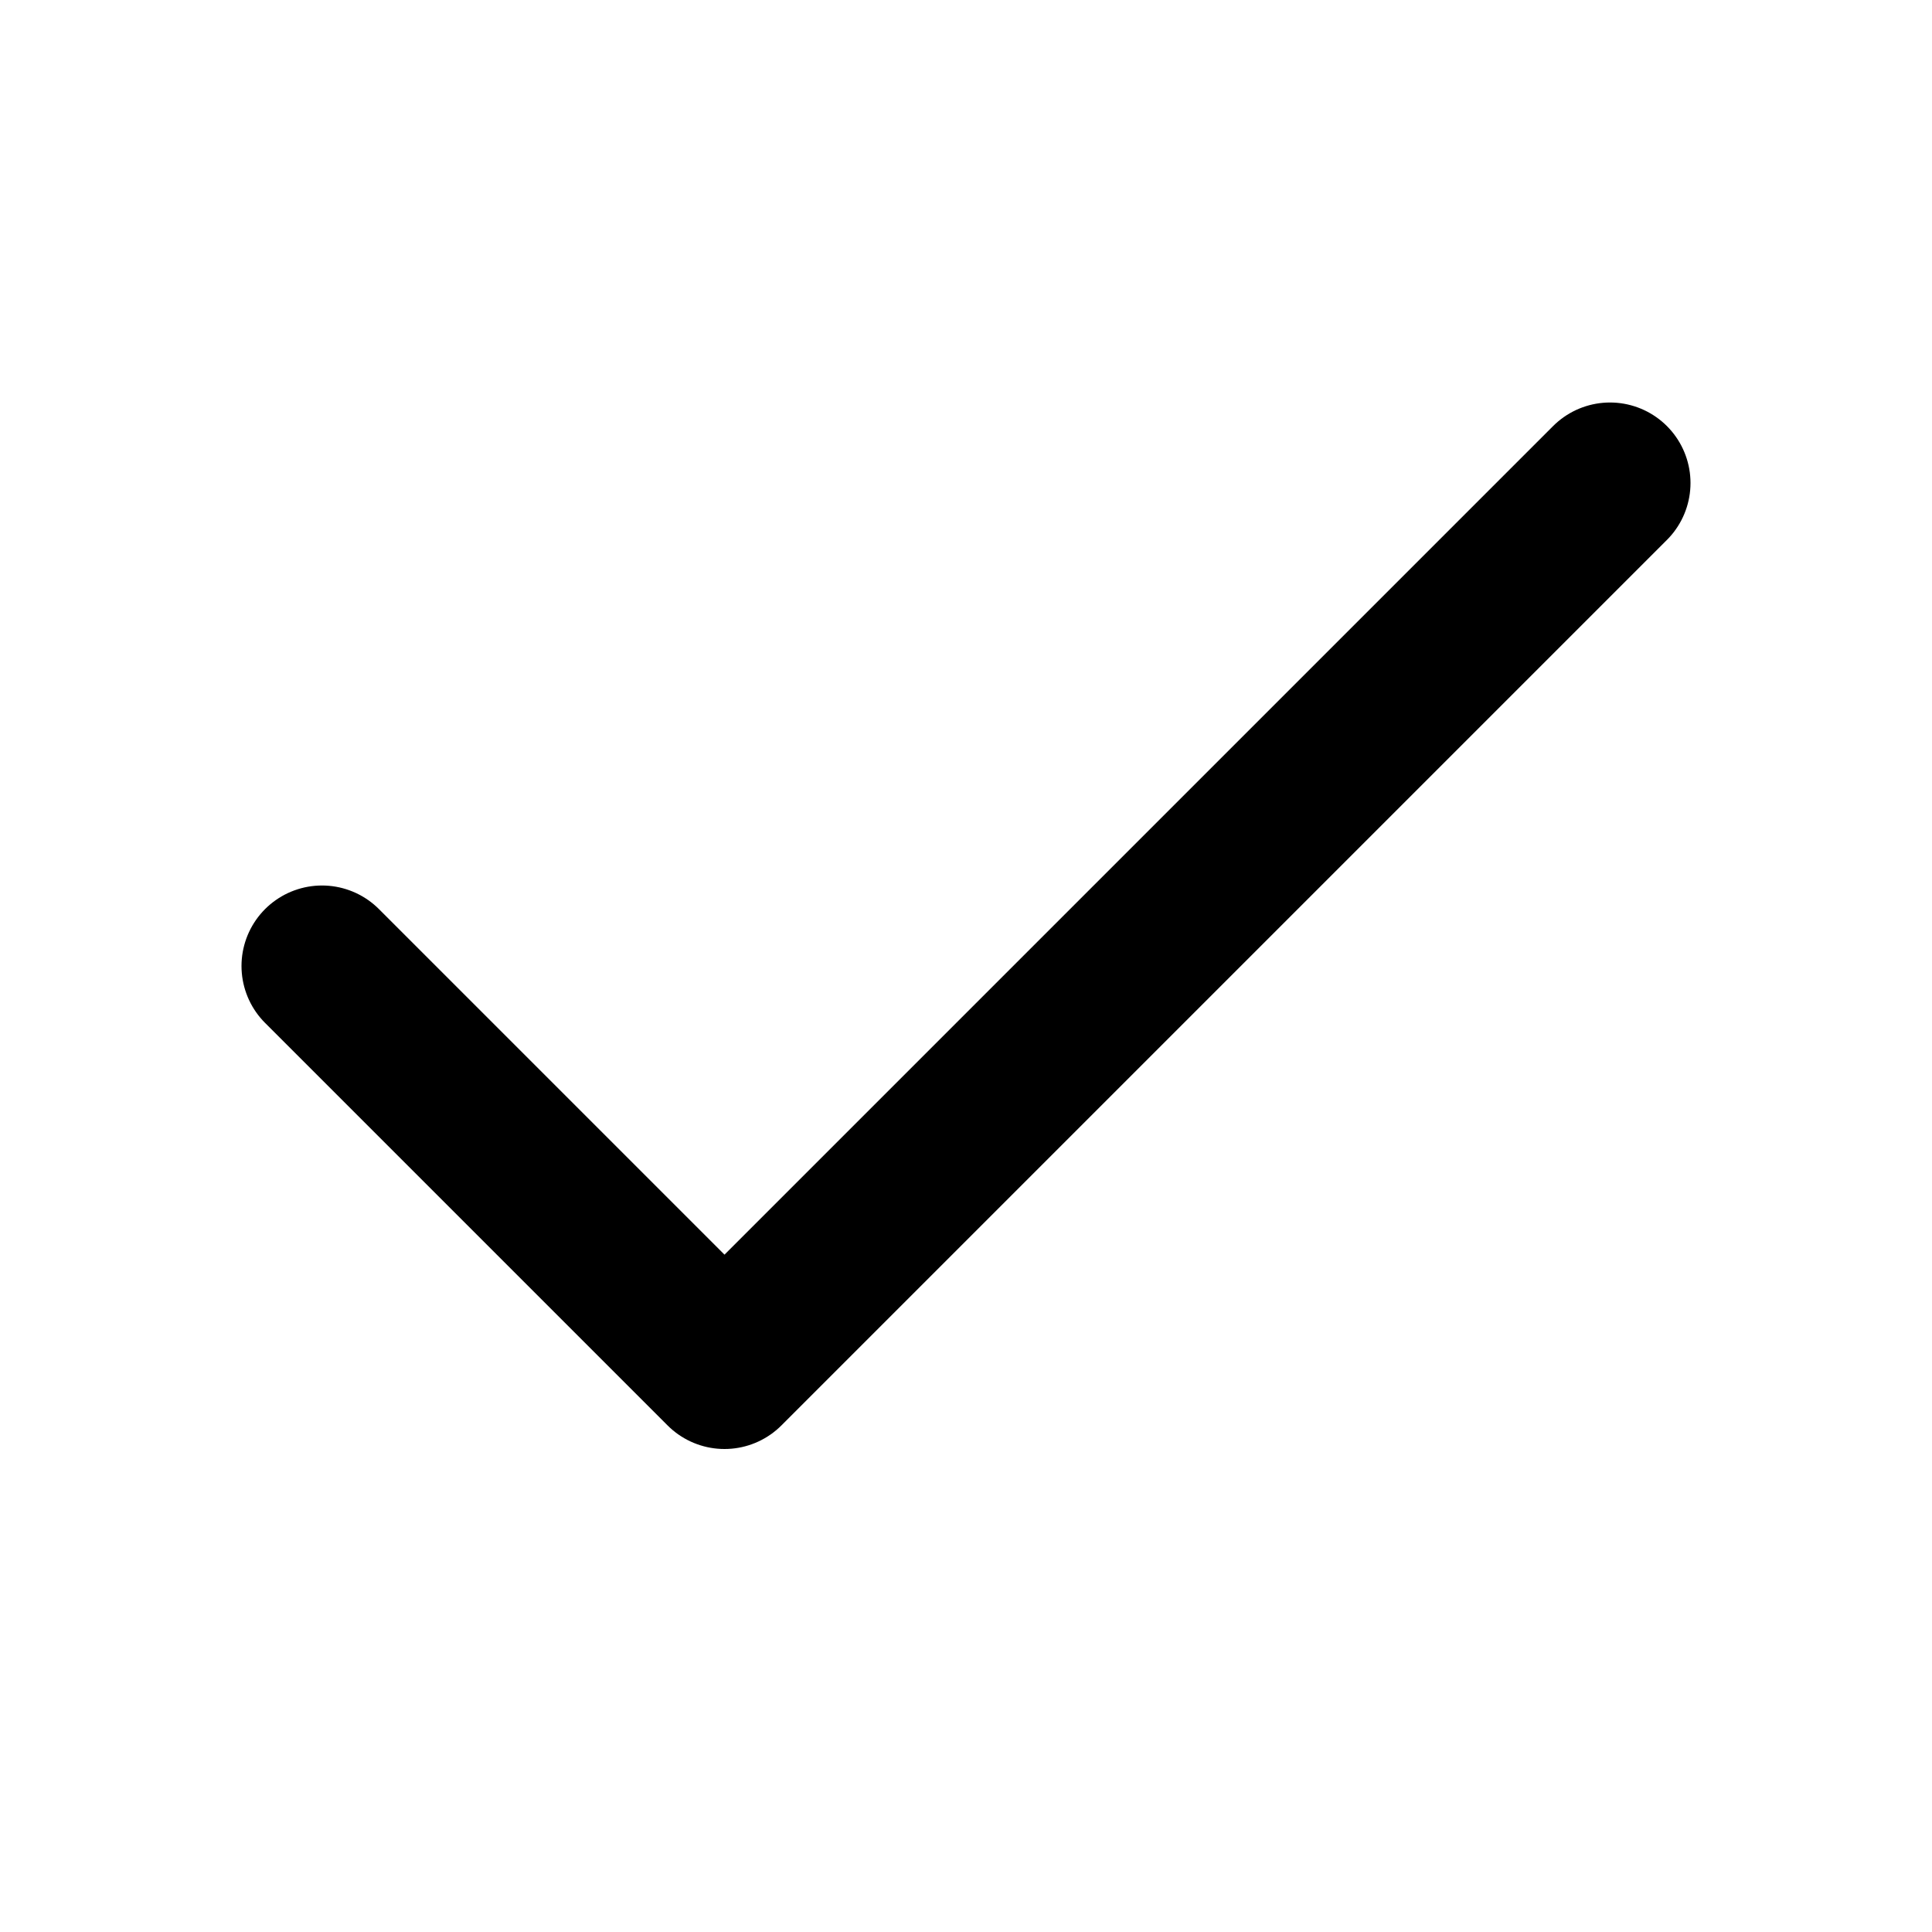
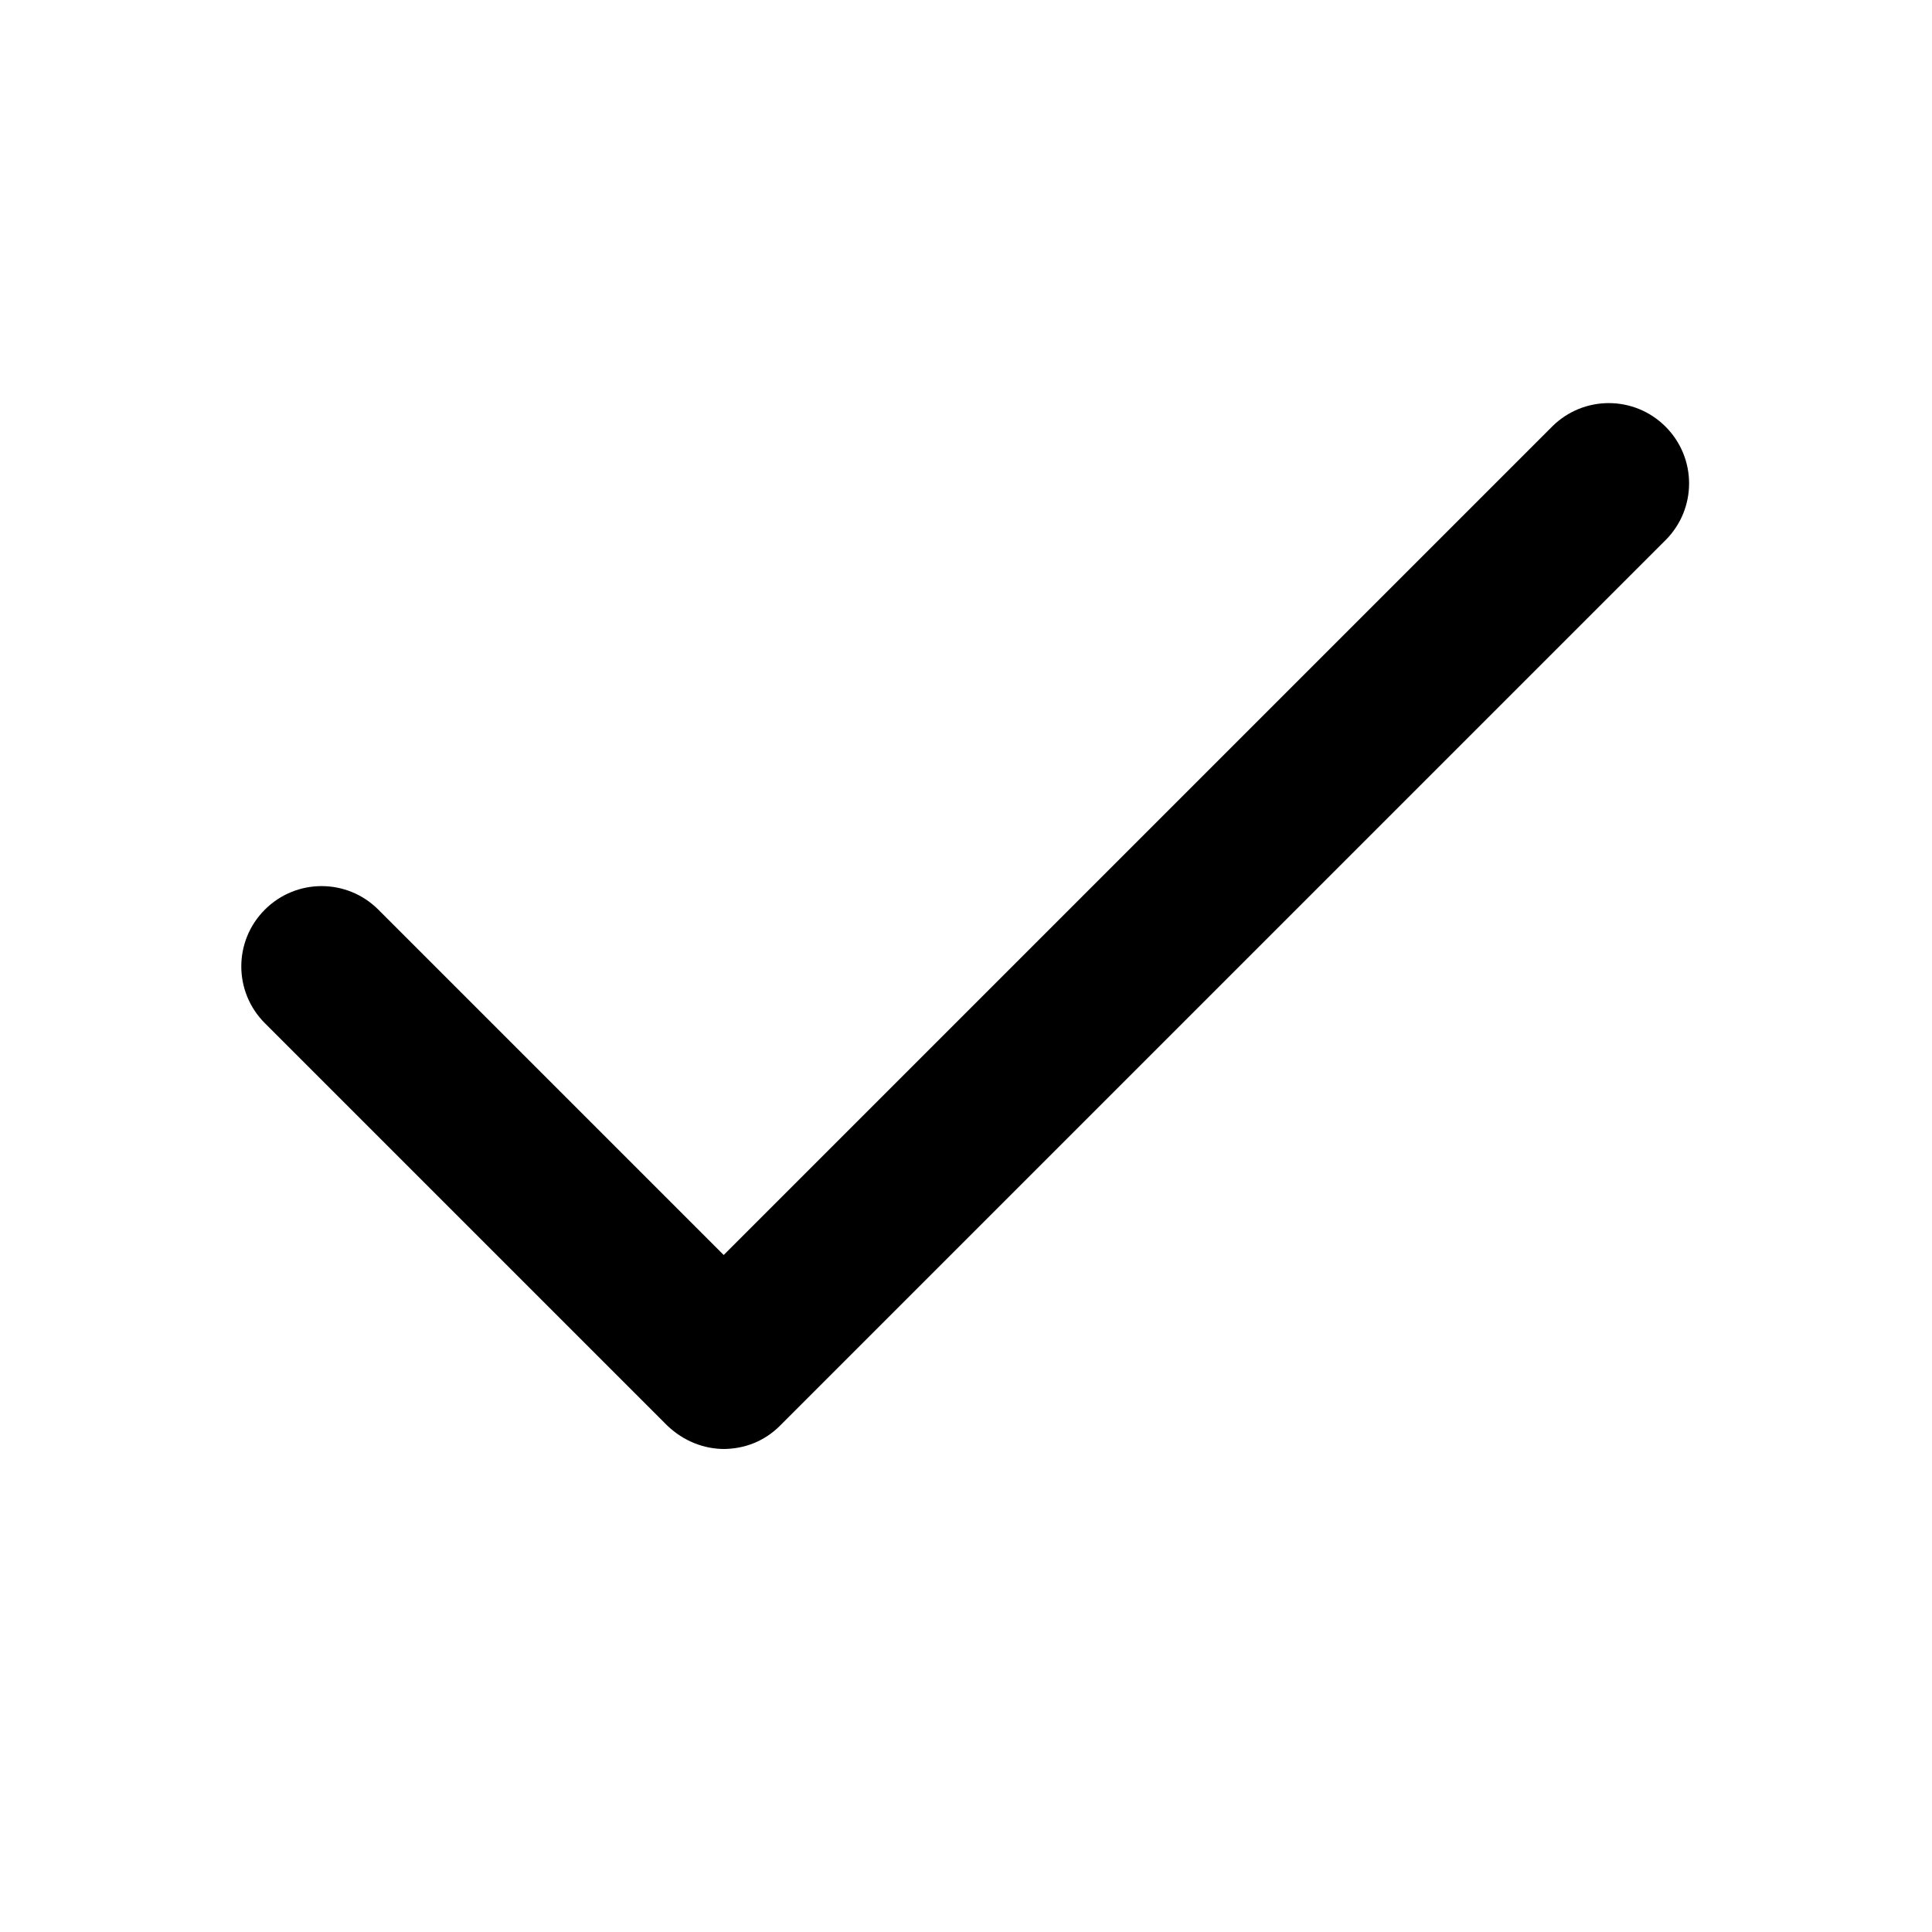
- <svg xmlns="http://www.w3.org/2000/svg" version="1.1" viewBox="0 0 24 24">
-   <path d="M20,6l-11,11l-5,-5" stroke-linecap="round" stroke-width="2" stroke="#000" fill="none" stroke-linejoin="round" />
+ <svg xmlns="http://www.w3.org/2000/svg" id="Layer_1" version="1.1" viewBox="0 0 24 24">
+   <path d="M9,18c-.26,0-.51-.1-.71-.29l-5-5c-.39-.39-.39-1.02,0-1.41s1.02-.39,1.41,0l4.29,4.29,10.29-10.29c.39-.39,1.02-.39,1.41,0s.39,1.02,0,1.41l-11,11c-.2.2-.45.29-.71.29Z" />
</svg>
